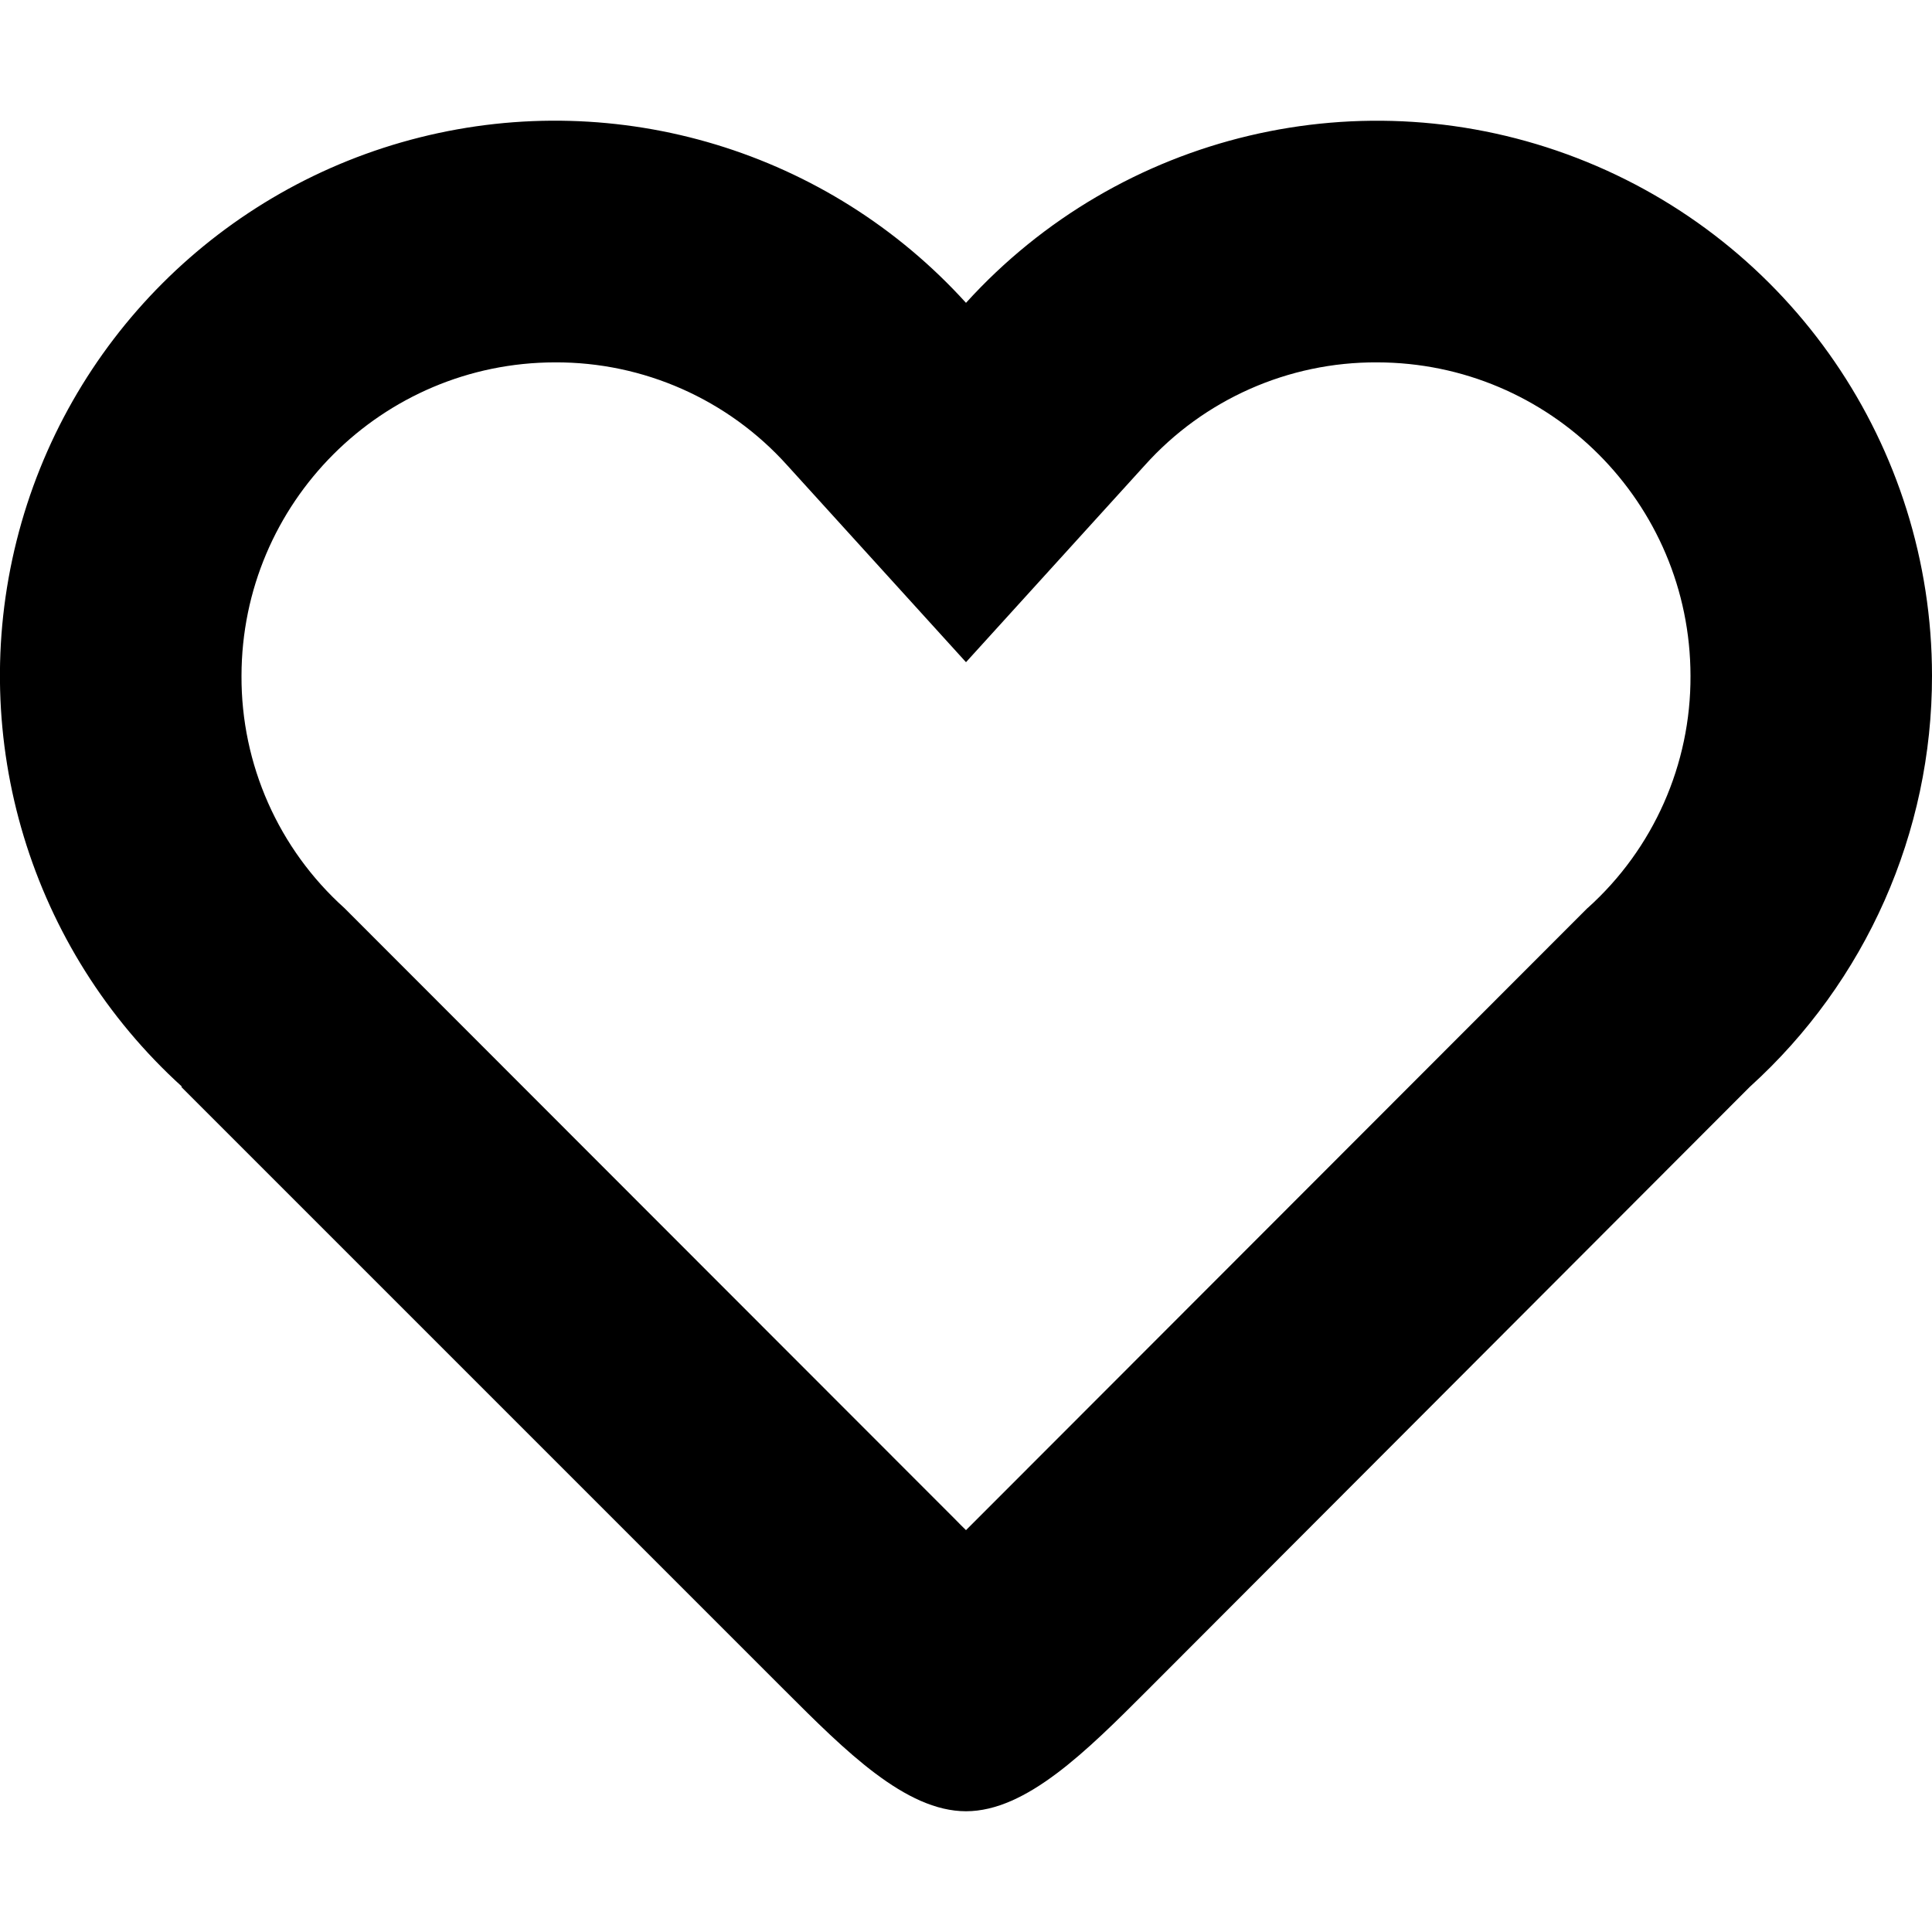
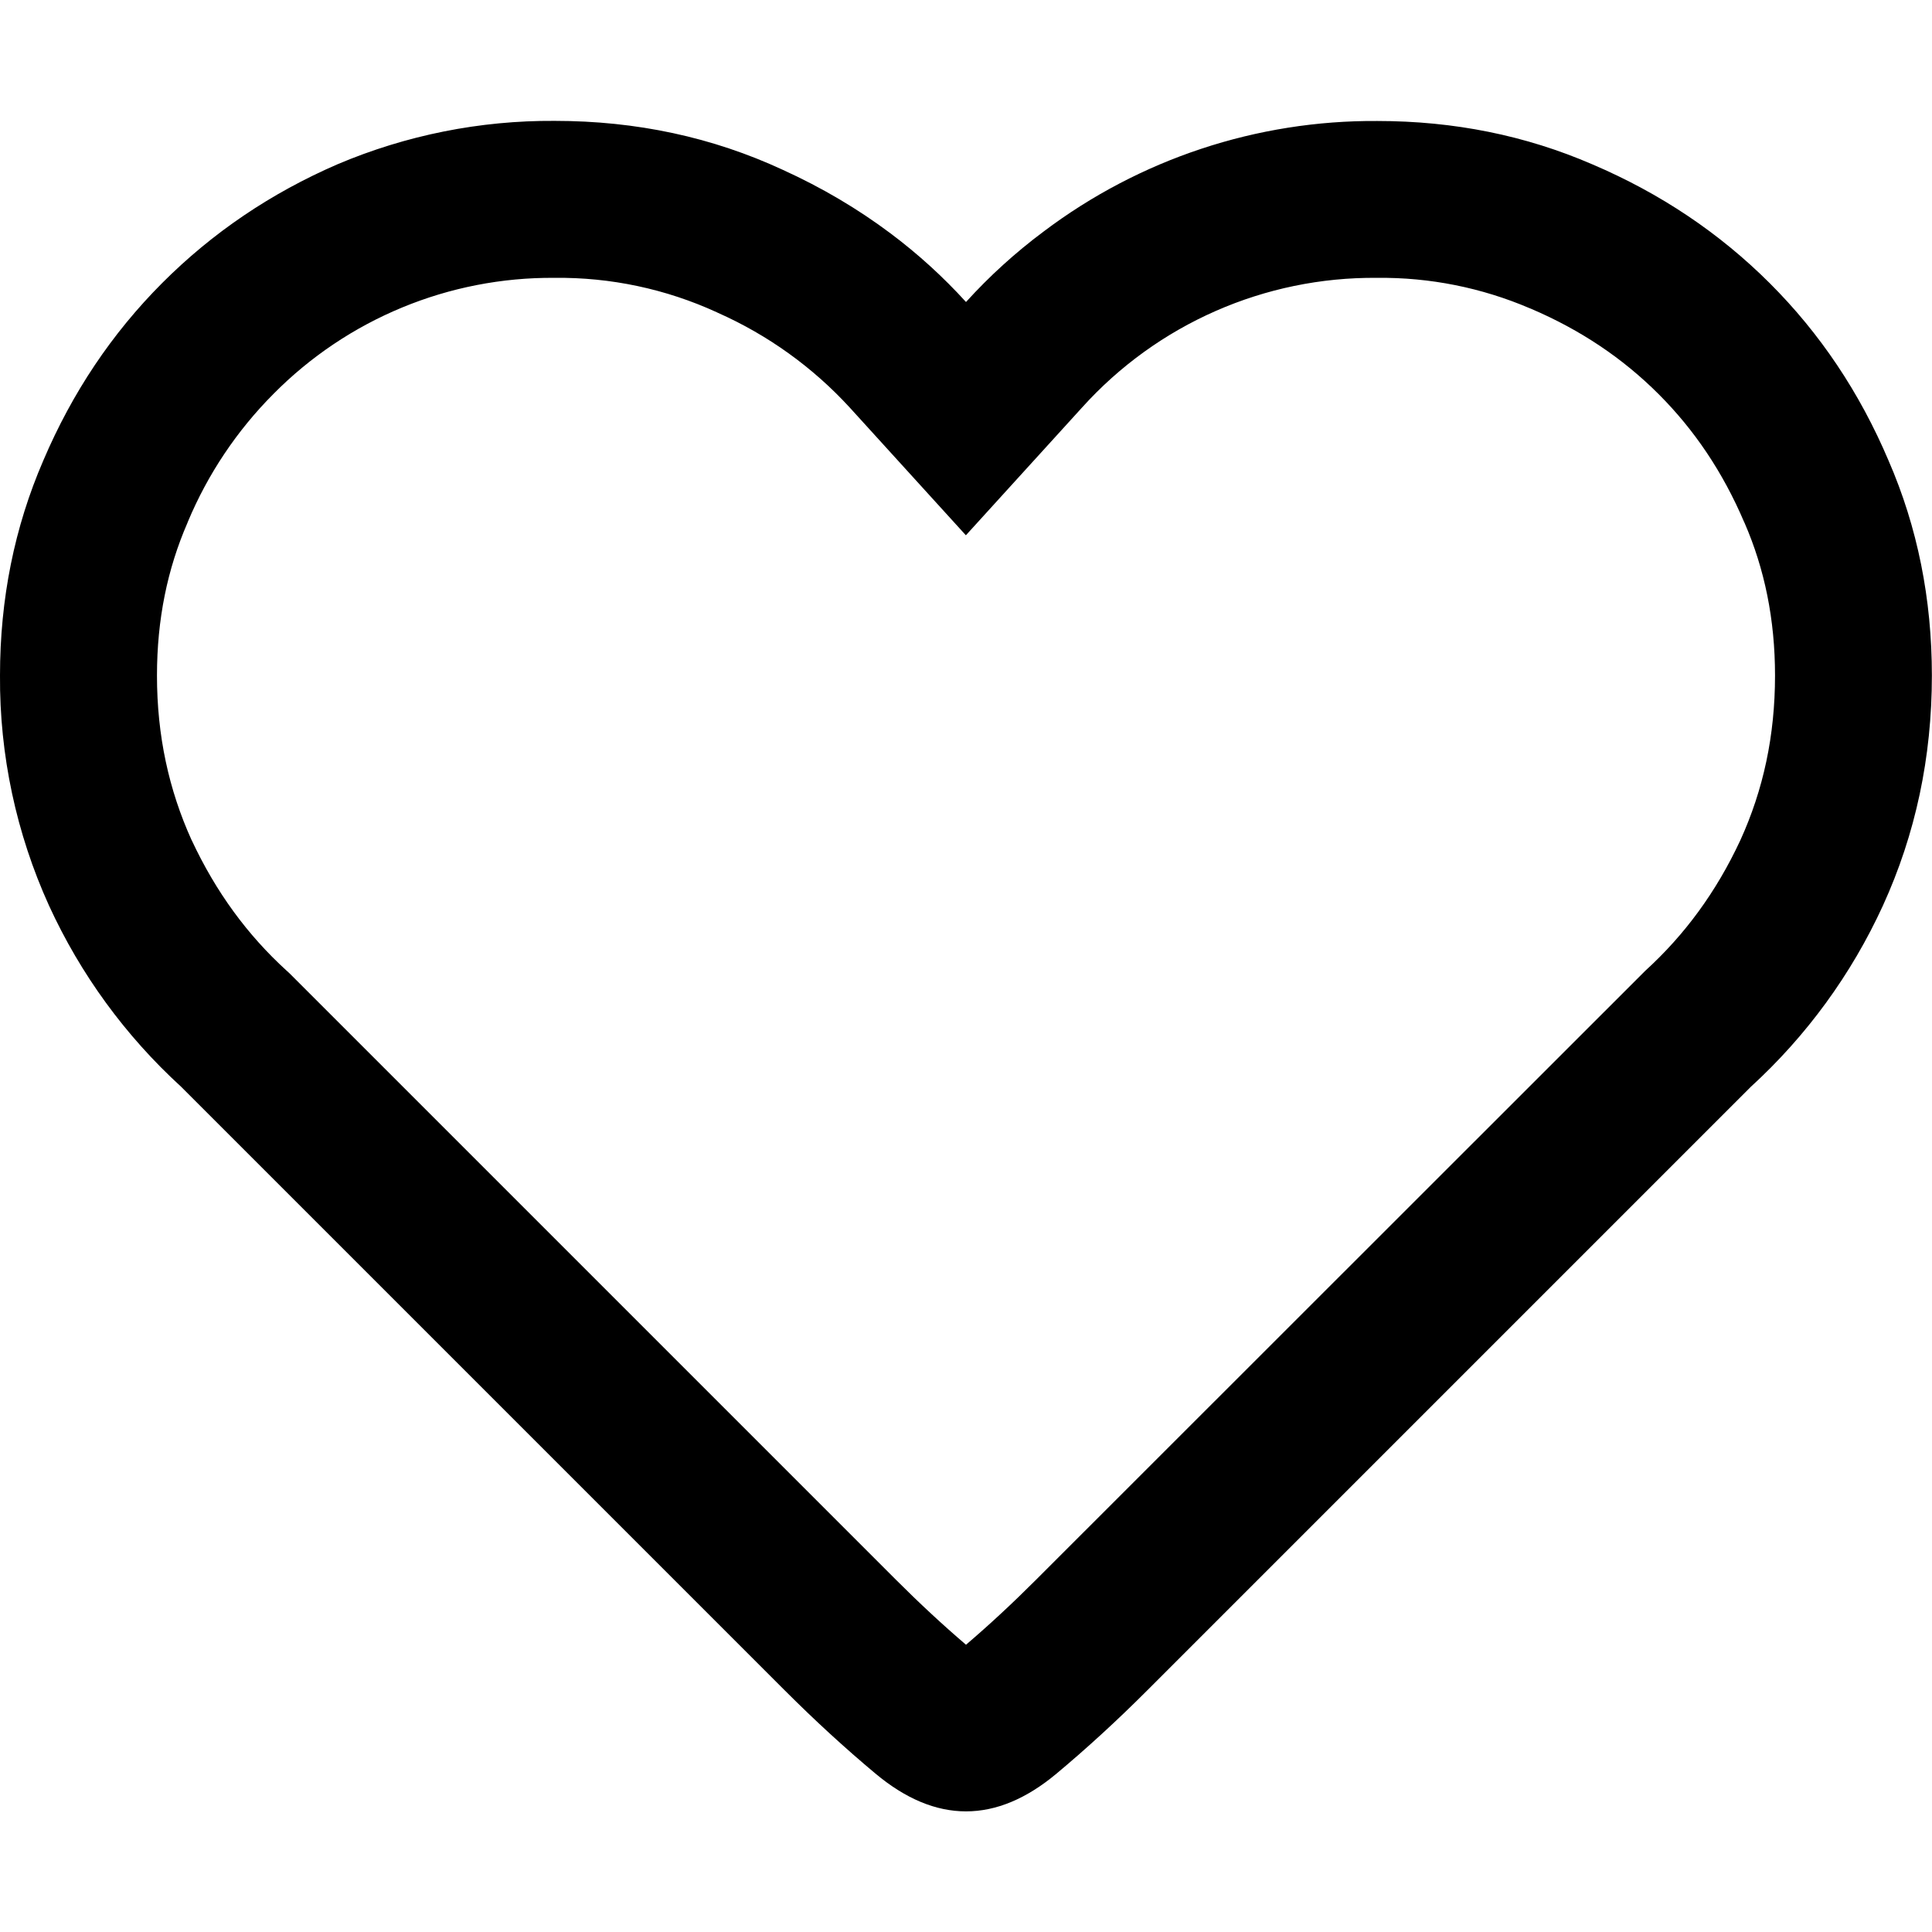
<svg xmlns="http://www.w3.org/2000/svg" viewBox="0 0 16 16" fill="currentColor" aria-hidden="true">
-   <path d="M16 5.596a4.596 4.596 0 00-8-3.088A4.596 4.596 0 101.508 9H1.5l5 5c.5.5 1 1 1.5 1s1-.5 1.5-1l4.992-5A4.585 4.585 0 0016 5.596zm-2.852 1.923l-5.062 5.067-.086.086a3.483 3.483 0 01-.086-.086L2.852 7.52A2.57 2.57 0 012 5.597a2.599 2.599 0 012.596-2.596 2.57 2.57 0 011.923.852L8 5.484l1.481-1.631a2.567 2.567 0 011.923-.852A2.599 2.599 0 0114 5.597a2.57 2.57 0 01-.852 1.923z" />
+   <path d="M14.5 9l-5 5c-.25.25-.5.479-.75.688s-.5.313-.75.313-.5-.104-.75-.313-.5-.438-.75-.688l-5-5A4.662 4.662 0 01.406 7.5 4.536 4.536 0 010 5.594c0-.635.12-1.229.359-1.781.24-.563.568-1.052.984-1.469s.901-.745 1.453-.984a4.53 4.53 0 011.797-.359c.677 0 1.307.135 1.891.406.323.147.619.322.89.525.227.17.436.36.626.569a4.49 4.49 0 01.642-.583 4.536 4.536 0 012.764-.916c.636 0 1.229.12 1.781.359.563.24 1.052.568 1.469.984s.745.906.984 1.469c.24.552.359 1.146.359 1.781 0 .677-.135 1.313-.406 1.906a4.662 4.662 0 01-1.094 1.5zM1.587 6.957c.201.431.463.787.787 1.082l.023.021 5.022 5.022c.196.196.39.376.581.539.191-.163.384-.342.581-.539l5.045-5.043c.324-.295.587-.651.787-1.081.19-.417.287-.866.287-1.363 0-.467-.087-.884-.252-1.264l-.004-.008c-.177-.415-.413-.764-.708-1.059s-.644-.531-1.059-.708l-.008-.003a3.124 3.124 0 00-1.264-.252 3.25 3.25 0 00-2.444 1.074l-.962 1.058-.962-1.058a3.295 3.295 0 00-1.093-.785l-.008-.004a3.136 3.136 0 00-1.343-.285 3.239 3.239 0 00-2.33.963 3.312 3.312 0 00-.708 1.059l-.003.008c-.165.38-.252.796-.252 1.264 0 .497.098.946.287 1.363z" />
</svg>
